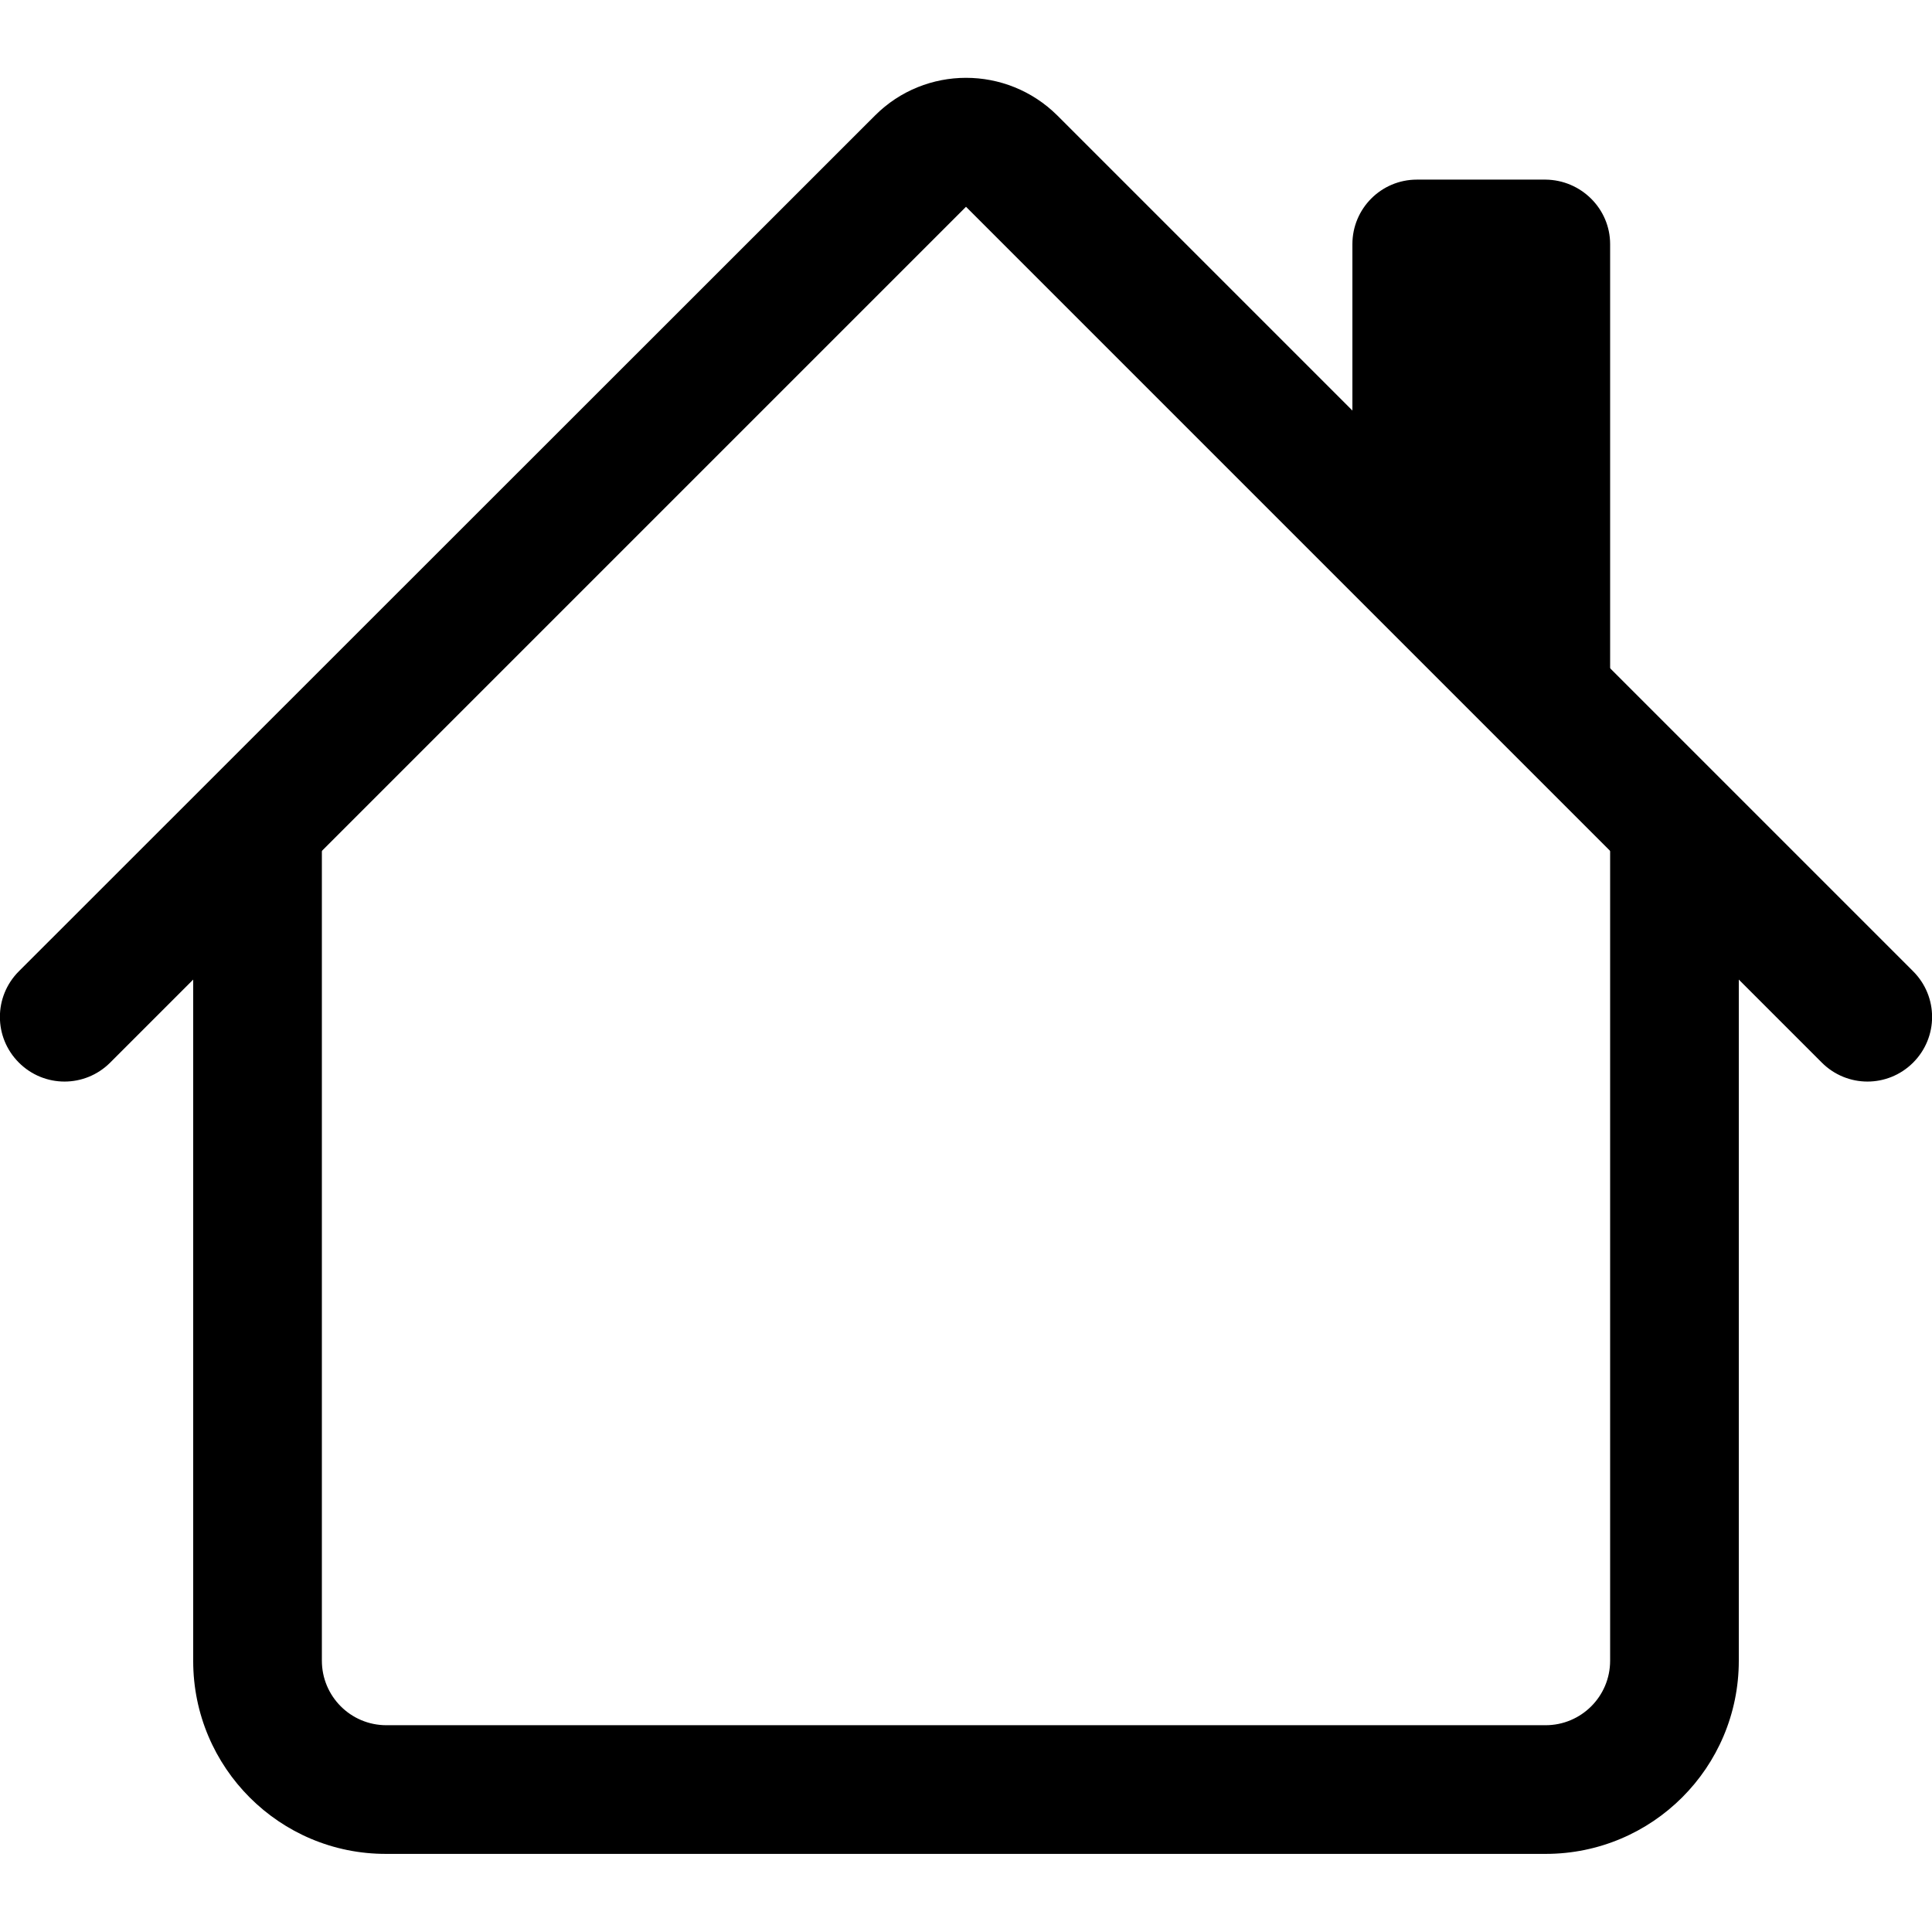
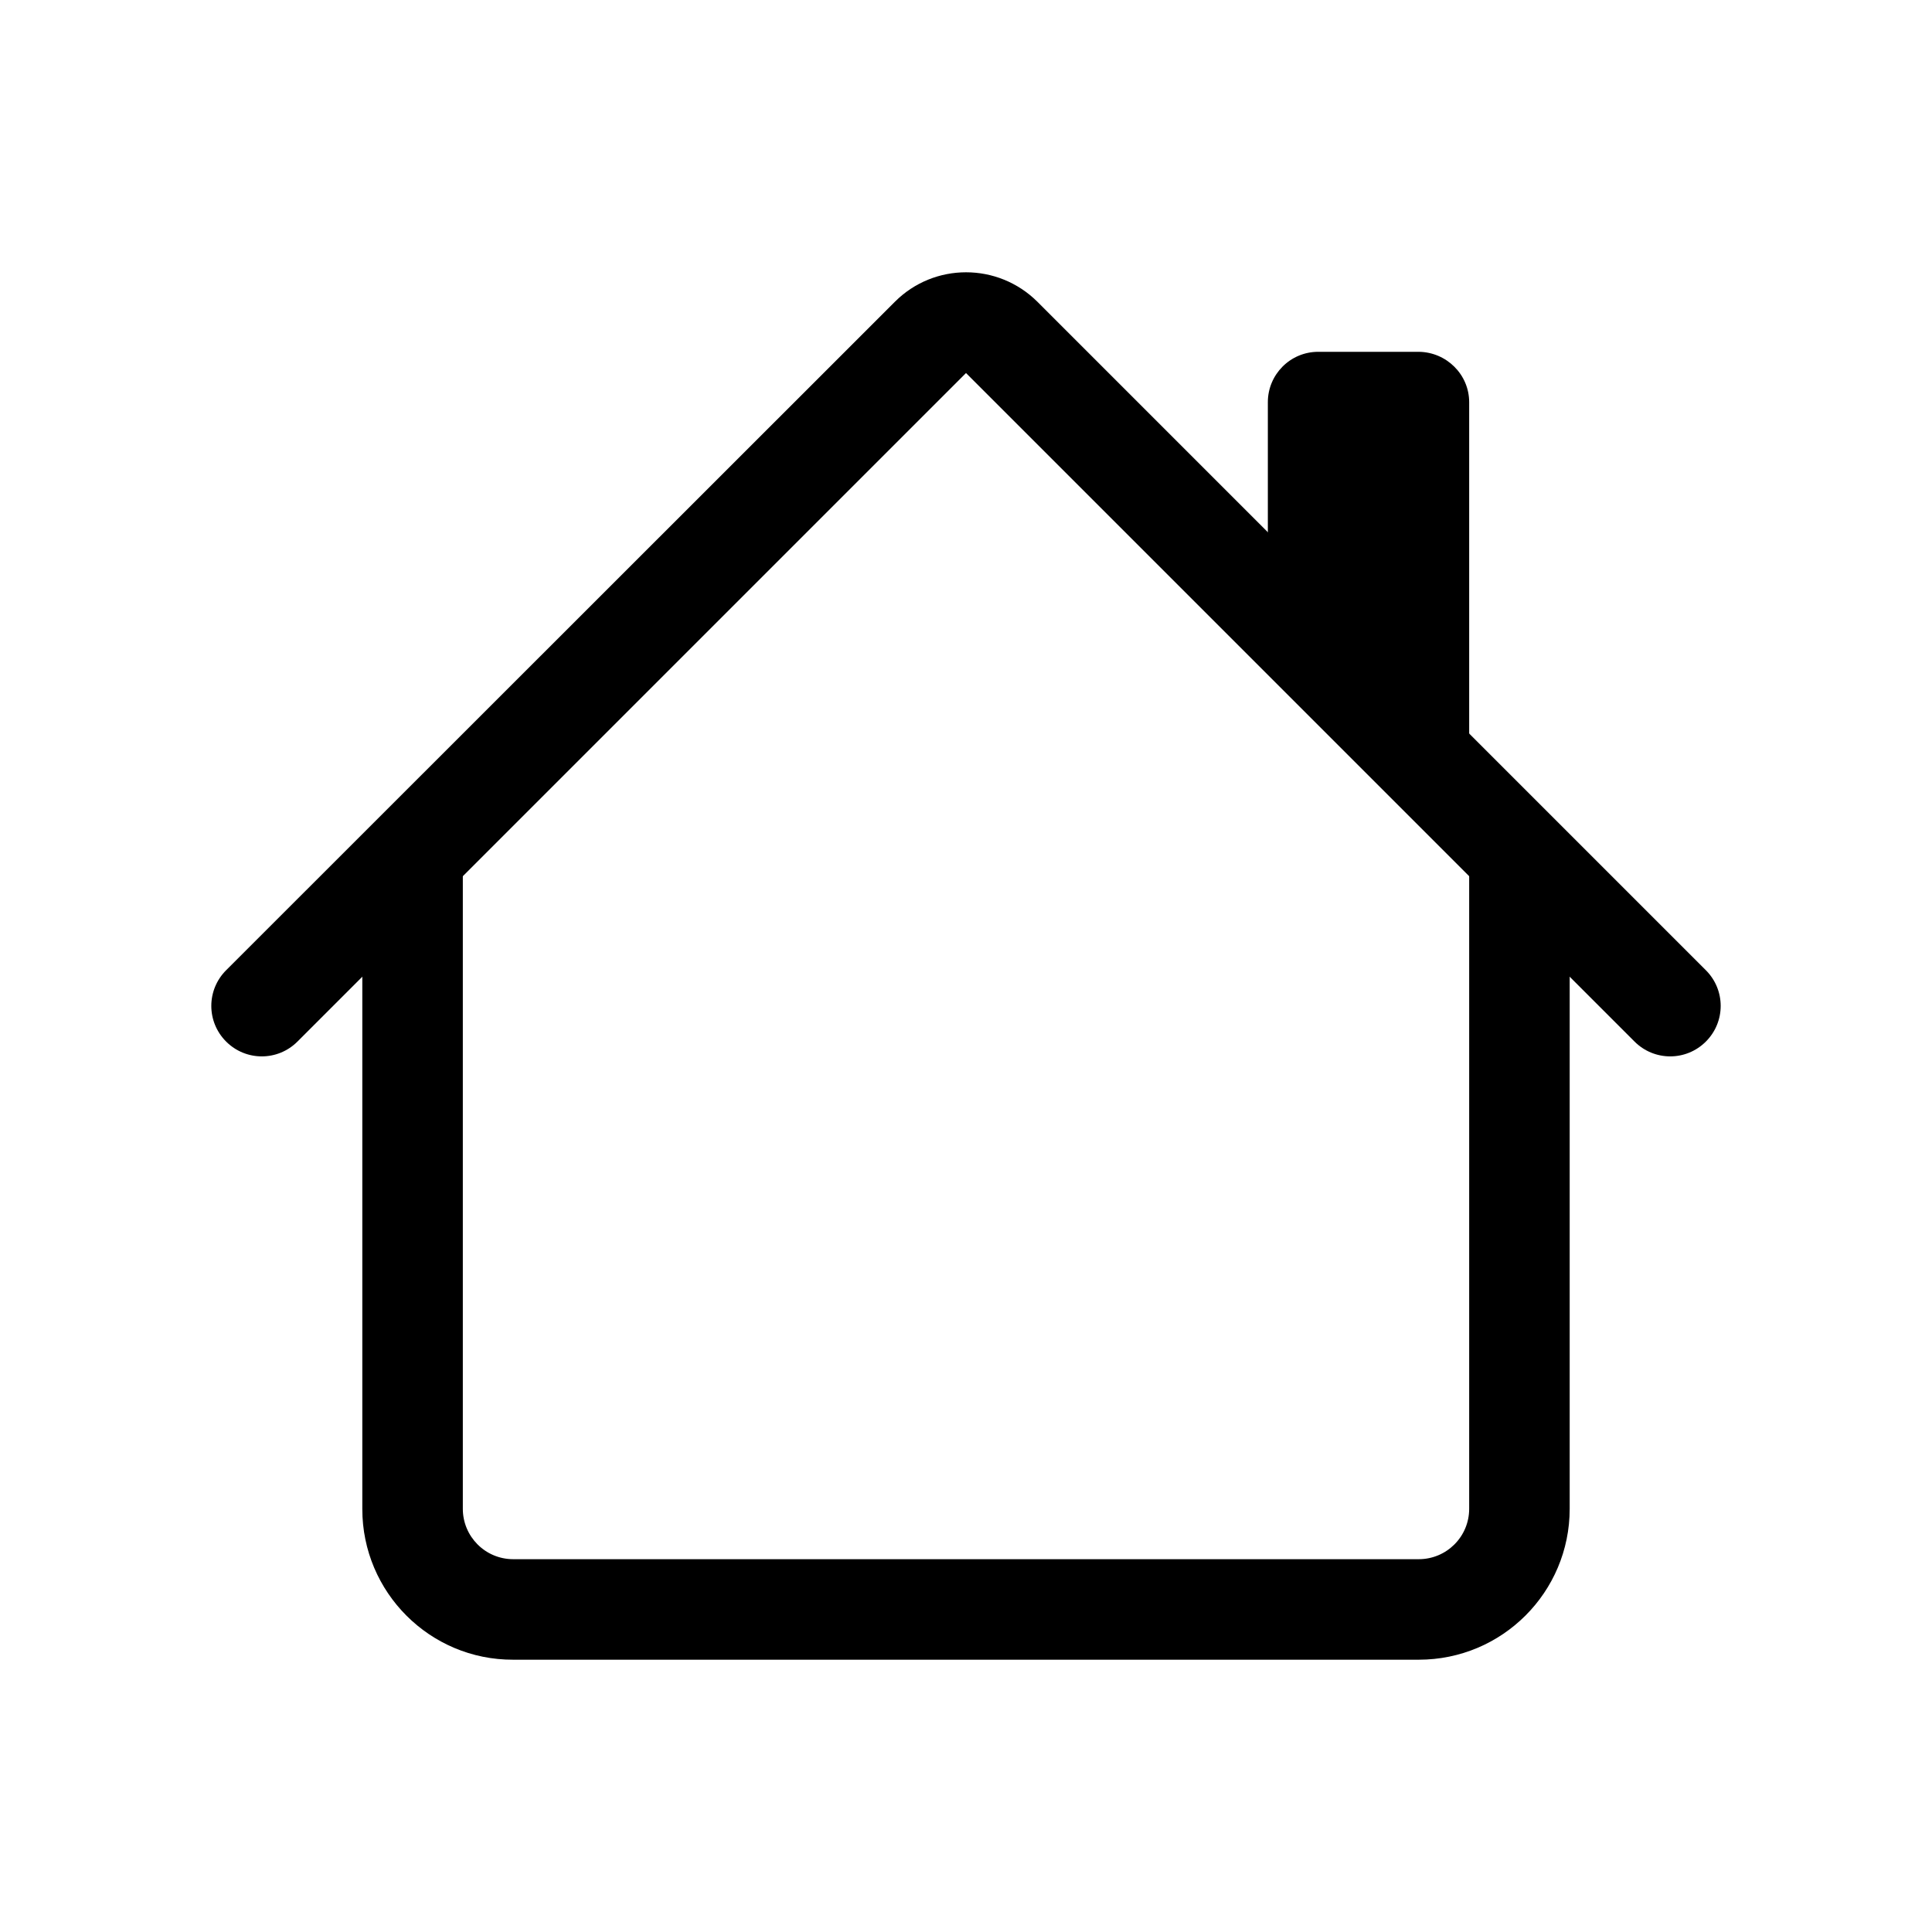
<svg xmlns="http://www.w3.org/2000/svg" version="1.1" id="Layer_1" x="0px" y="0px" viewBox="0 0 512 512" style="enable-background:new 0 0 512 512;" xml:space="preserve">
-   <style type="text/css">
+   <defs id="defs13" />
+   <style type="text/css" id="style2">
	.st0{fill-rule:evenodd;clip-rule:evenodd;}
</style>
-   <g>
-     <path class="st0" d="M51.2,440.2V218.3h34.1v221.8c0,9.4,7.6,17.1,17.1,17.1h307.2c9.4,0,17.1-7.6,17.1-17.1V218.3h34.1v221.8   c0,28.3-22.9,51.2-51.2,51.2H102.4C74.1,491.4,51.2,468.4,51.2,440.2z M426.7,64.7v119.5l-68.3-68.3V64.7c0-9.4,7.6-17.1,17.1-17.1   h34.1C419,47.7,426.7,55.3,426.7,64.7z" />
-     <path class="st0" d="M231.9,30.6c13.3-13.3,34.9-13.3,48.3,0L507,257.4c6.7,6.7,6.7,17.5,0,24.2c-6.7,6.7-17.5,6.7-24.2,0L256,54.8   L29.2,281.6c-6.7,6.7-17.5,6.7-24.2,0c-6.7-6.7-6.7-17.5,0-24.2L231.9,30.6z" />
+   <g id="g8" transform="matrix(0.7811737,0,0,0.7811737,56.01953,56.0487)">
+     <path class="st0" d="M 51.2,440.2 V 218.3 h 34.1 v 221.8 c 0,9.4 7.6,17.1 17.1,17.1 h 307.2 c 9.4,0 17.1,-7.6 17.1,-17.1 V 218.3 h 34.1 v 221.8 c 0,28.3 -22.9,51.2 -51.2,51.2 H 102.4 C 74.1,491.4 51.2,468.4 51.2,440.2 Z M 426.7,64.7 V 184.2 L 358.4,115.9 V 64.7 c 0,-9.4 7.6,-17.1 17.1,-17.1 h 34.1 c 9.4,0.1 17.1,7.7 17.1,17.1 z" id="path4" />
+     <path class="st0" d="m 231.9,30.6 c 13.3,-13.3 34.9,-13.3 48.3,0 L 507,257.4 c 6.7,6.7 6.7,17.5 0,24.2 -6.7,6.7 -17.5,6.7 -24.2,0 L 256,54.8 29.2,281.6 c -6.7,6.7 -17.5,6.7 -24.2,0 -6.7,-6.7 -6.7,-17.5 0,-24.2 z" id="path6" />
  </g>
</svg>
